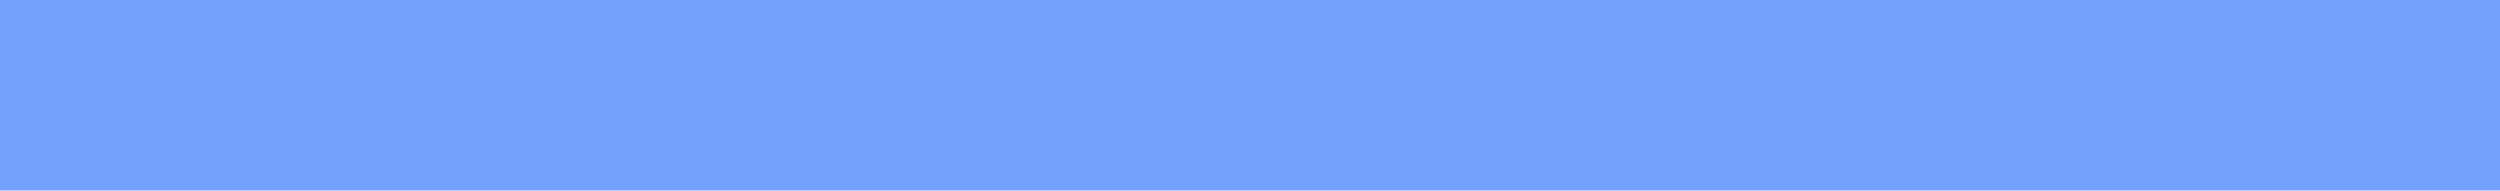
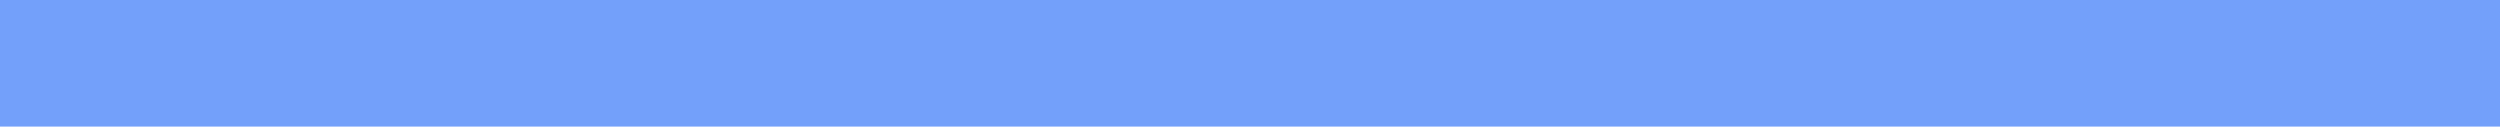
- <svg xmlns="http://www.w3.org/2000/svg" version="1.1" width="105px" height="8px">
-   <g transform="matrix(1 0 0 1 -1375 -703 )">
-     <path d="M 0 0  L 0 8  L 105 8  L 105 0  L 0 0  Z " fill-rule="nonzero" fill="#5b8ff9" stroke="none" fill-opacity="0.851" transform="matrix(1 0 0 1 1375 703 )" />
+ <svg xmlns="http://www.w3.org/2000/svg" version="1.1" width="158px" height="8px">
+   <g transform="matrix(1 0 0 1 -1375 -651 )">
+     <path d="M 0 0  L 0 8  L 158 8  L 158 0  L 0 0  Z " fill-rule="nonzero" fill="#5b8ff9" stroke="none" fill-opacity="0.851" transform="matrix(1 0 0 1 1375 651 )" />
  </g>
</svg>
